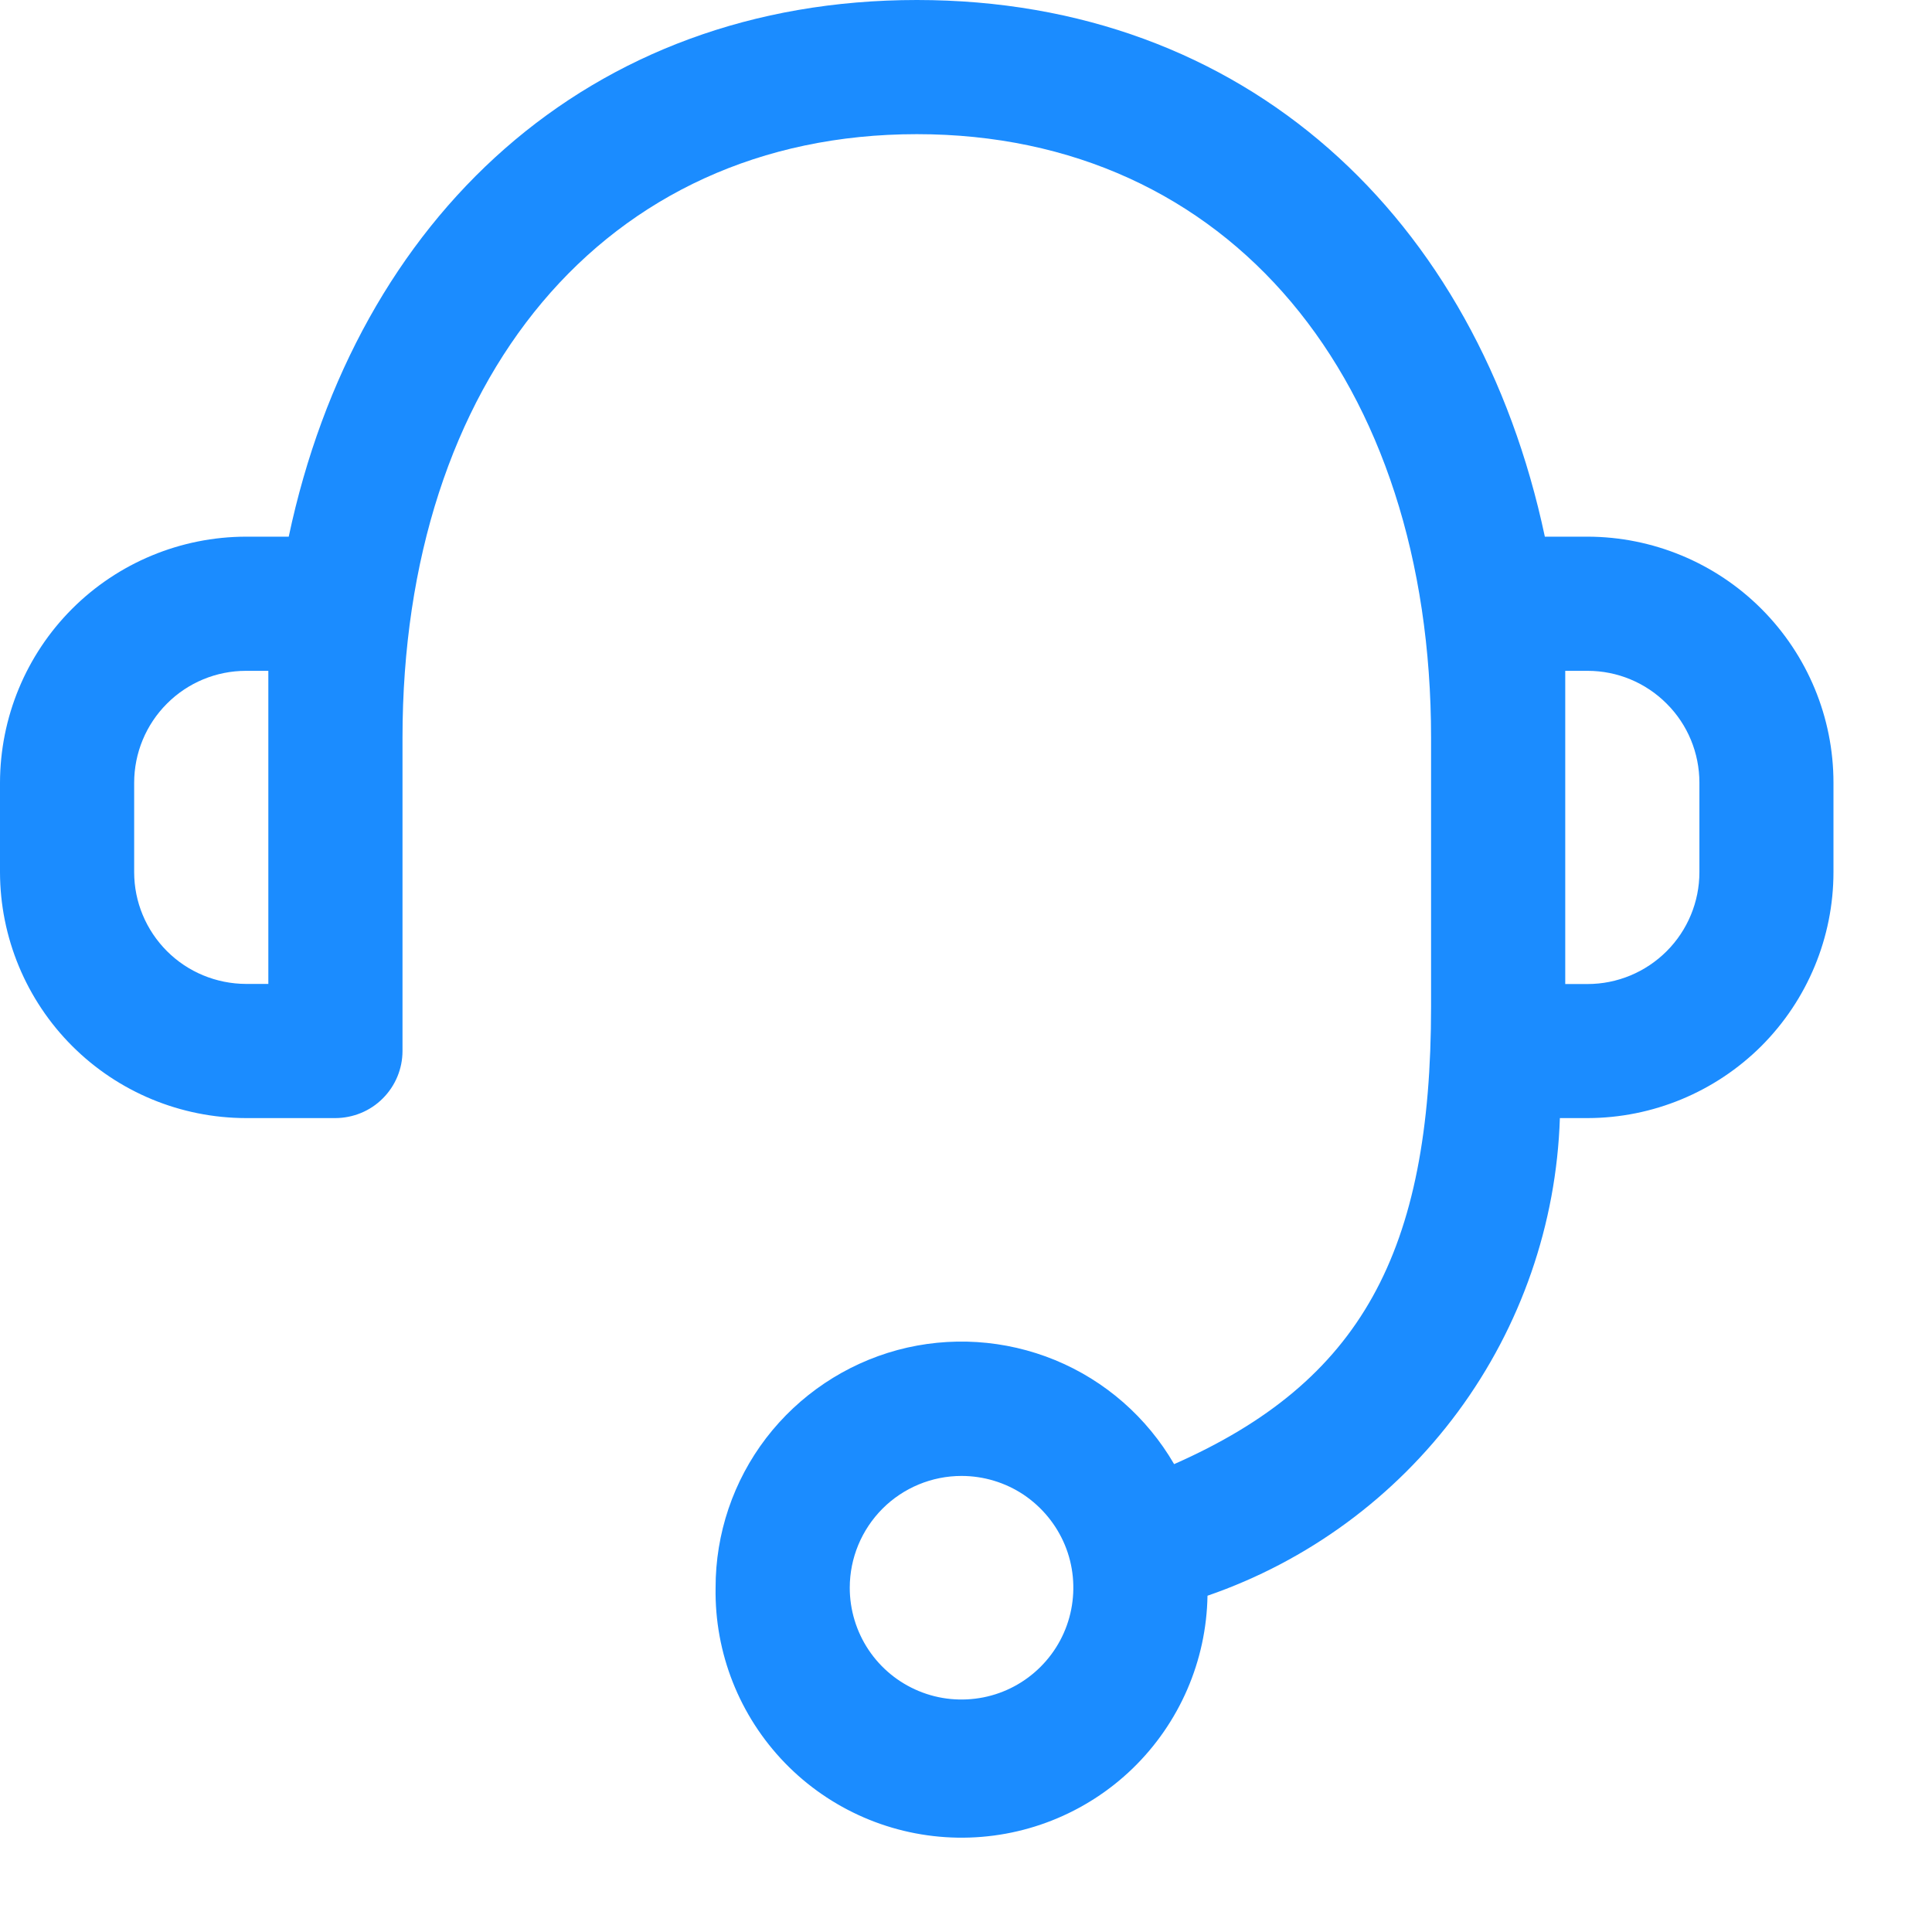
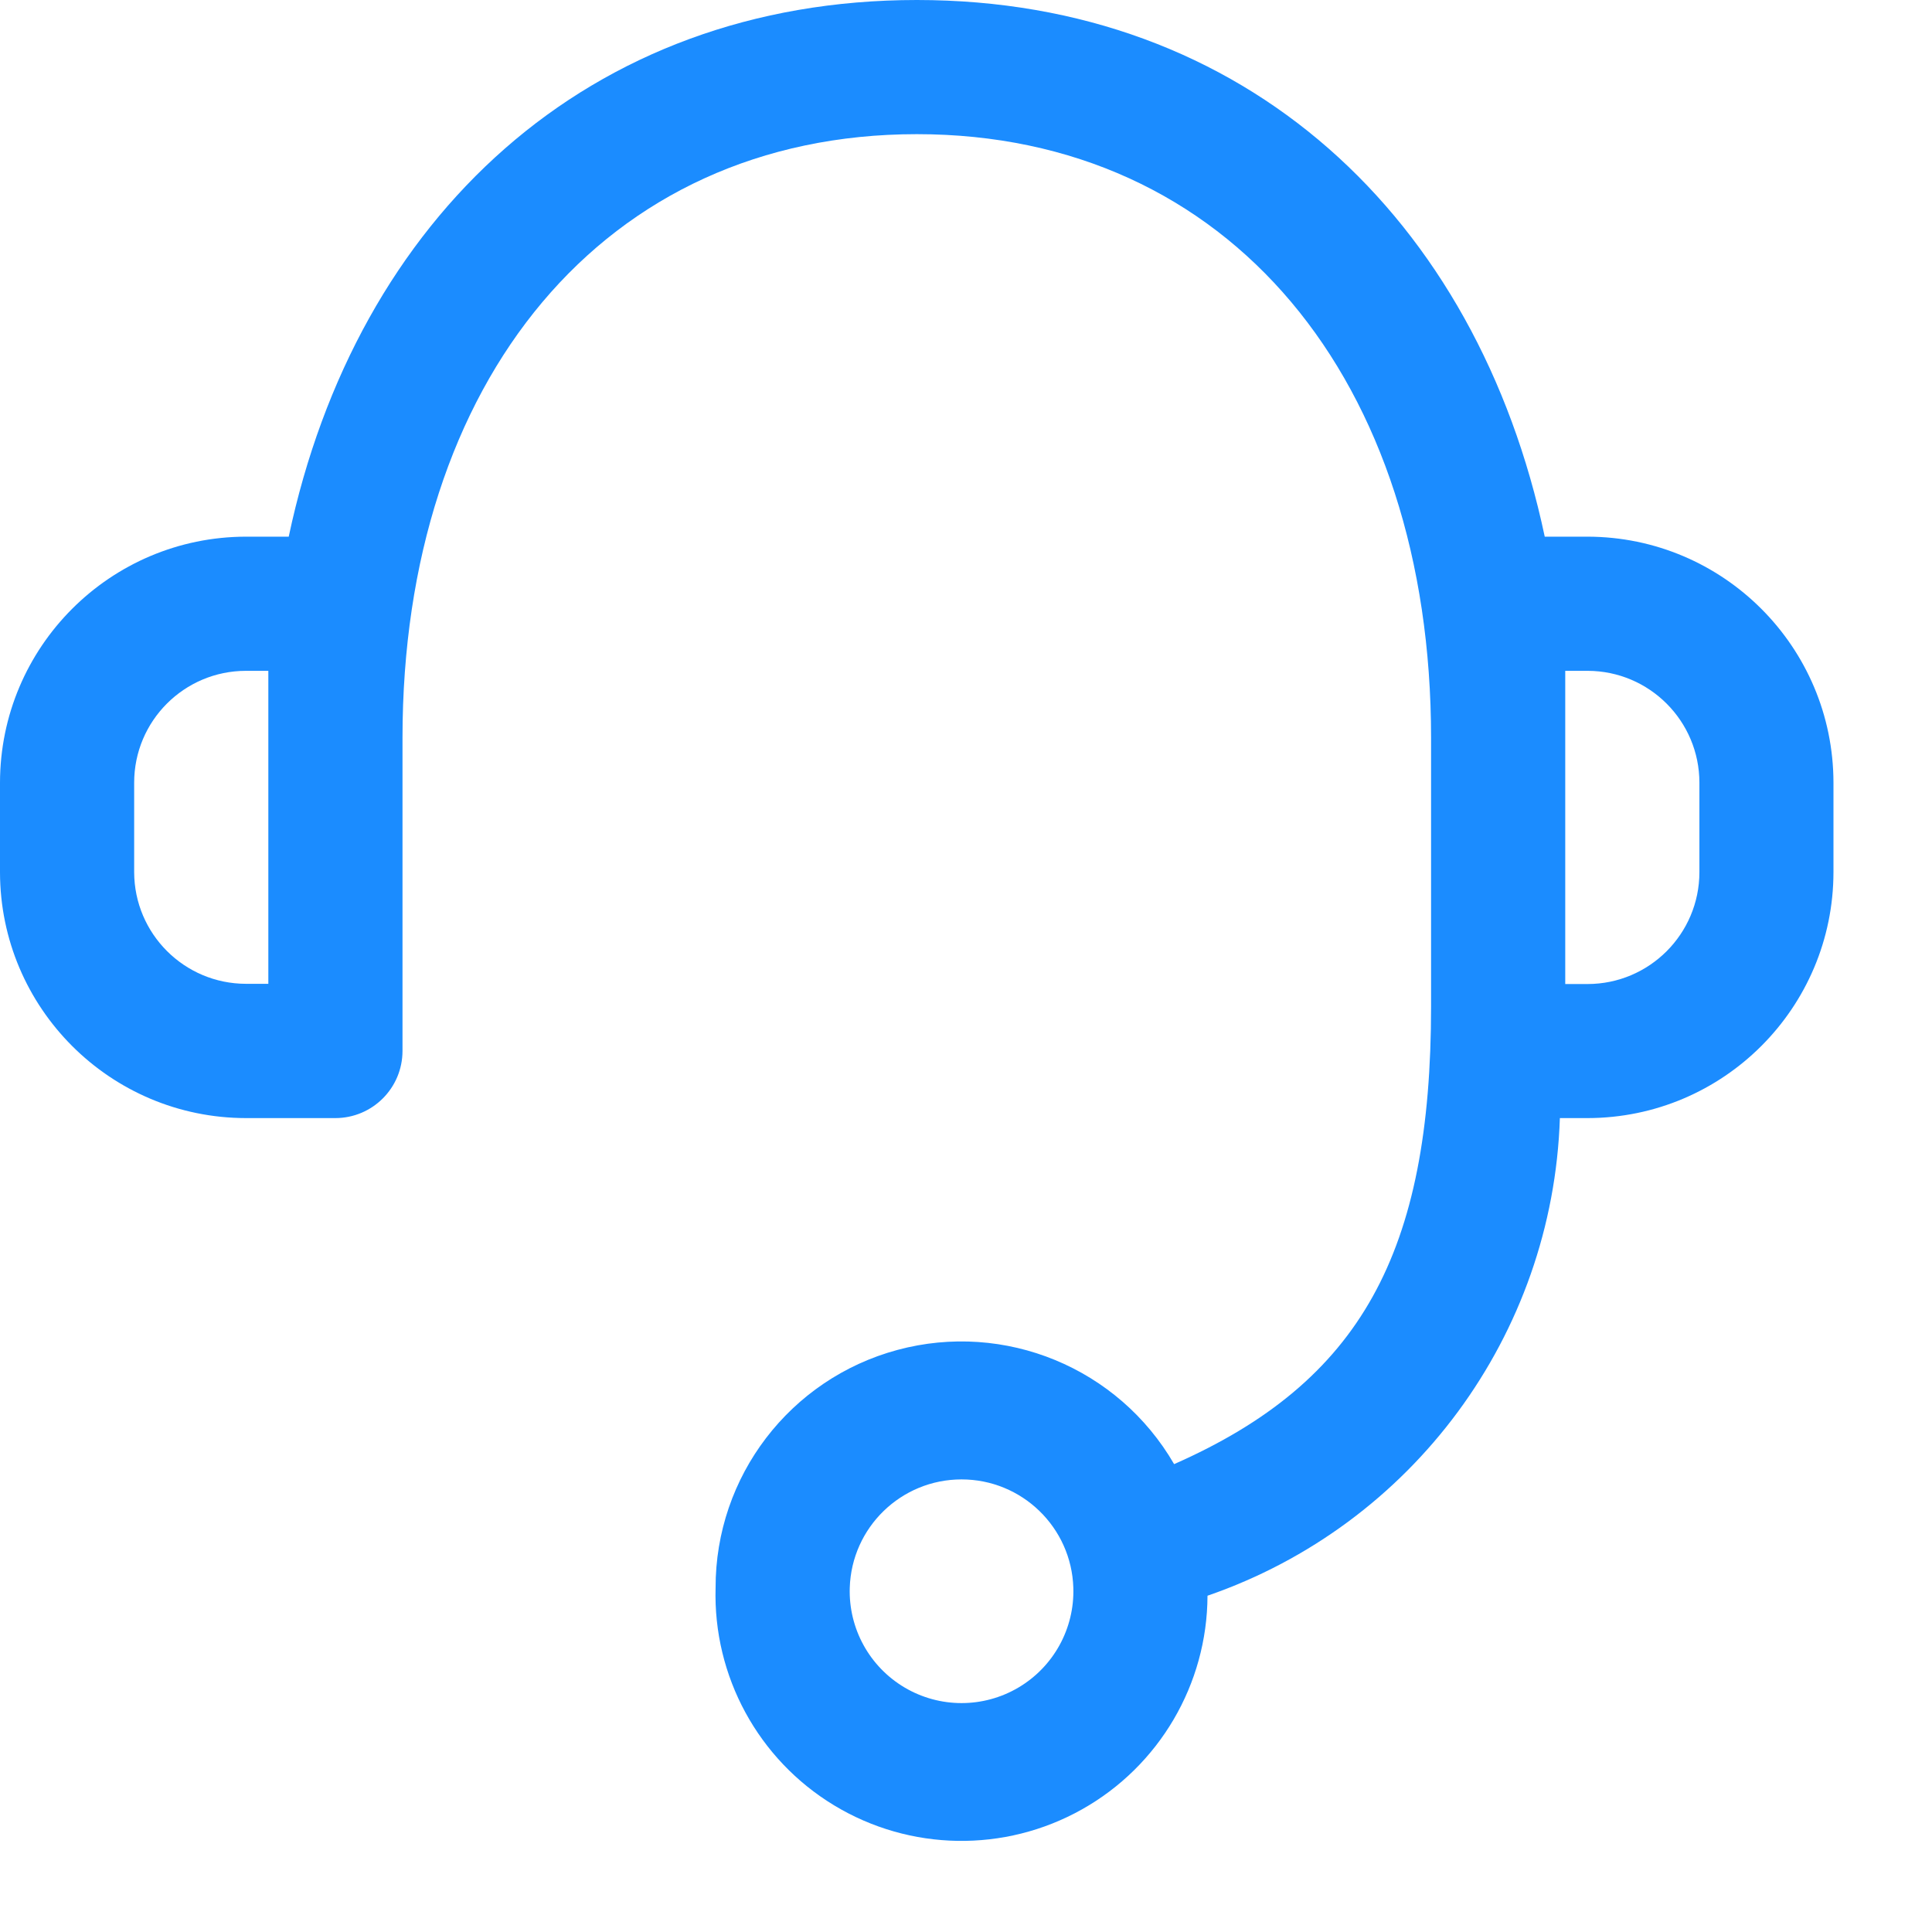
- <svg xmlns="http://www.w3.org/2000/svg" width="18" height="18" viewBox="0 0 18 18" fill="none">
-   <path d="M6.667 14.793C6.666 14.288 6.832 13.798 7.138 13.398C7.445 12.998 7.875 12.71 8.361 12.578C8.848 12.447 9.364 12.48 9.831 12.672C10.297 12.864 10.686 13.205 10.939 13.641C12.681 12.873 13.333 11.667 13.333 9.375V6.875C13.333 3.548 11.457 1.25 8.542 1.25C5.626 1.25 3.75 3.549 3.75 6.875V9.792C3.75 9.957 3.684 10.116 3.567 10.233C3.45 10.351 3.291 10.416 3.125 10.417H2.292C1.684 10.416 1.102 10.175 0.672 9.745C0.243 9.316 0.001 8.733 0 8.126L0 7.293C0.001 6.685 0.242 6.102 0.672 5.672C1.101 5.243 1.684 5.001 2.292 5H2.69C3.321 2.024 5.48 0 8.542 0C11.603 0 13.762 2.024 14.393 5H14.791C15.398 5.001 15.981 5.243 16.41 5.672C16.84 6.102 17.082 6.684 17.082 7.292V8.125C17.082 8.733 16.84 9.315 16.411 9.745C15.981 10.174 15.398 10.416 14.791 10.417H14.533C14.501 11.404 14.17 12.358 13.584 13.152C12.997 13.947 12.184 14.545 11.25 14.867C11.24 15.475 10.989 16.053 10.553 16.476C10.116 16.899 9.529 17.131 8.921 17.121C8.313 17.111 7.734 16.86 7.312 16.424C6.889 15.987 6.657 15.4 6.667 14.793ZM7.917 14.793C7.917 14.998 7.978 15.2 8.092 15.371C8.207 15.543 8.369 15.676 8.56 15.755C8.75 15.834 8.959 15.854 9.162 15.814C9.364 15.774 9.549 15.675 9.695 15.529C9.841 15.383 9.94 15.198 9.98 14.996C10.02 14.794 10 14.584 9.921 14.394C9.842 14.204 9.708 14.041 9.537 13.926C9.366 13.812 9.164 13.751 8.958 13.751C8.682 13.751 8.417 13.861 8.222 14.056C8.027 14.252 7.917 14.516 7.917 14.793ZM14.583 9.168H14.791C15.067 9.168 15.332 9.058 15.528 8.862C15.723 8.667 15.833 8.402 15.833 8.126V7.293C15.833 7.016 15.724 6.751 15.528 6.556C15.333 6.36 15.068 6.25 14.792 6.25H14.583V9.168ZM1.25 7.293V8.126C1.25 8.402 1.36 8.666 1.556 8.862C1.751 9.057 2.016 9.166 2.292 9.167H2.5V6.25H2.292C2.015 6.25 1.75 6.36 1.555 6.556C1.36 6.751 1.25 7.016 1.25 7.293Z" fill="#1B8CFF" />
+ <svg xmlns="http://www.w3.org/2000/svg" width="18" height="18" fill="none">
+   <path fill="#1B8CFF" d="M6.667 14.793a2.29 2.29 0 0 1 4.272-1.152c1.742-.768 2.394-1.974 2.394-4.266v-2.5c0-3.327-1.876-5.625-4.791-5.625-2.916 0-4.792 2.3-4.792 5.625v2.917a.626.626 0 0 1-.625.625h-.833A2.294 2.294 0 0 1 0 8.126v-.833A2.295 2.295 0 0 1 2.292 5h.398c.63-2.976 2.79-5 5.852-5 3.061 0 5.22 2.024 5.85 5h.399a2.295 2.295 0 0 1 2.291 2.292v.833a2.294 2.294 0 0 1-2.291 2.292h-.258a4.875 4.875 0 0 1-3.283 4.45 2.292 2.292 0 1 1-4.583-.075Zm1.25 0a1.042 1.042 0 1 0 2.083 0 1.042 1.042 0 0 0-2.083 0Zm6.666-5.625h.208a1.043 1.043 0 0 0 1.042-1.042v-.833a1.043 1.043 0 0 0-1.041-1.043h-.209v2.918ZM1.25 7.293v.833a1.043 1.043 0 0 0 1.042 1.04H2.5V6.25h-.208A1.042 1.042 0 0 0 1.25 7.293Z" />
</svg>
